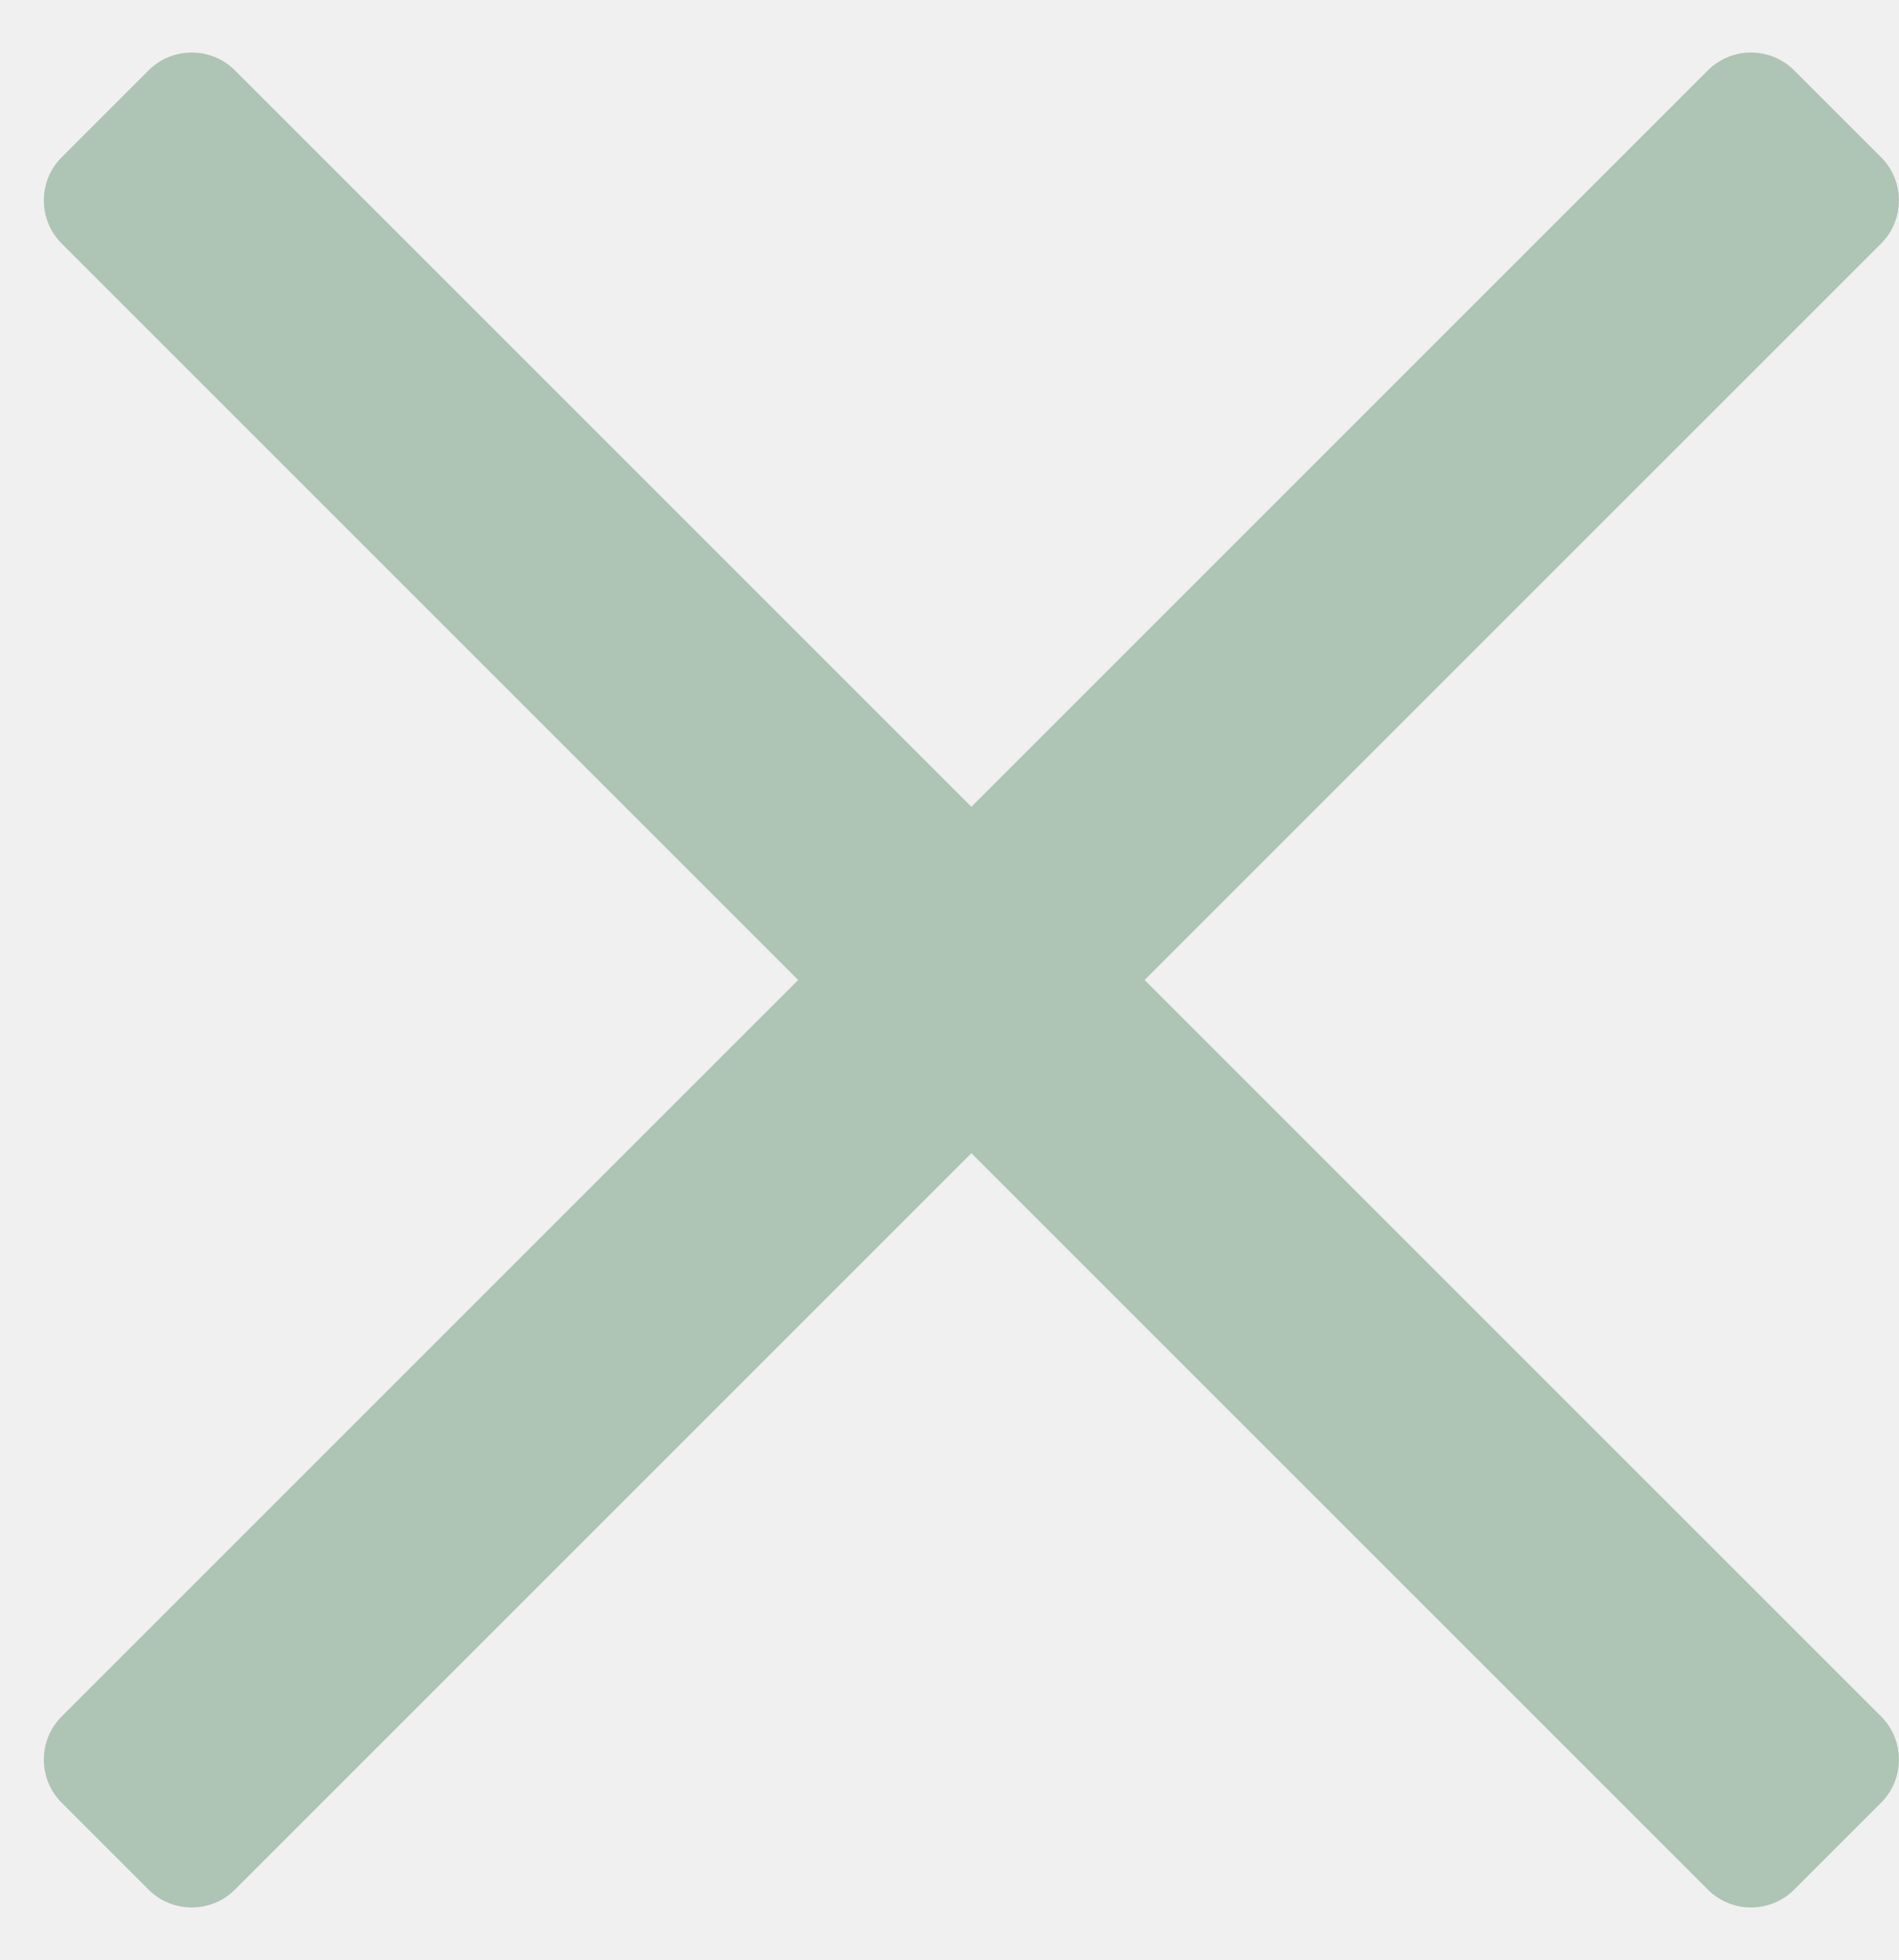
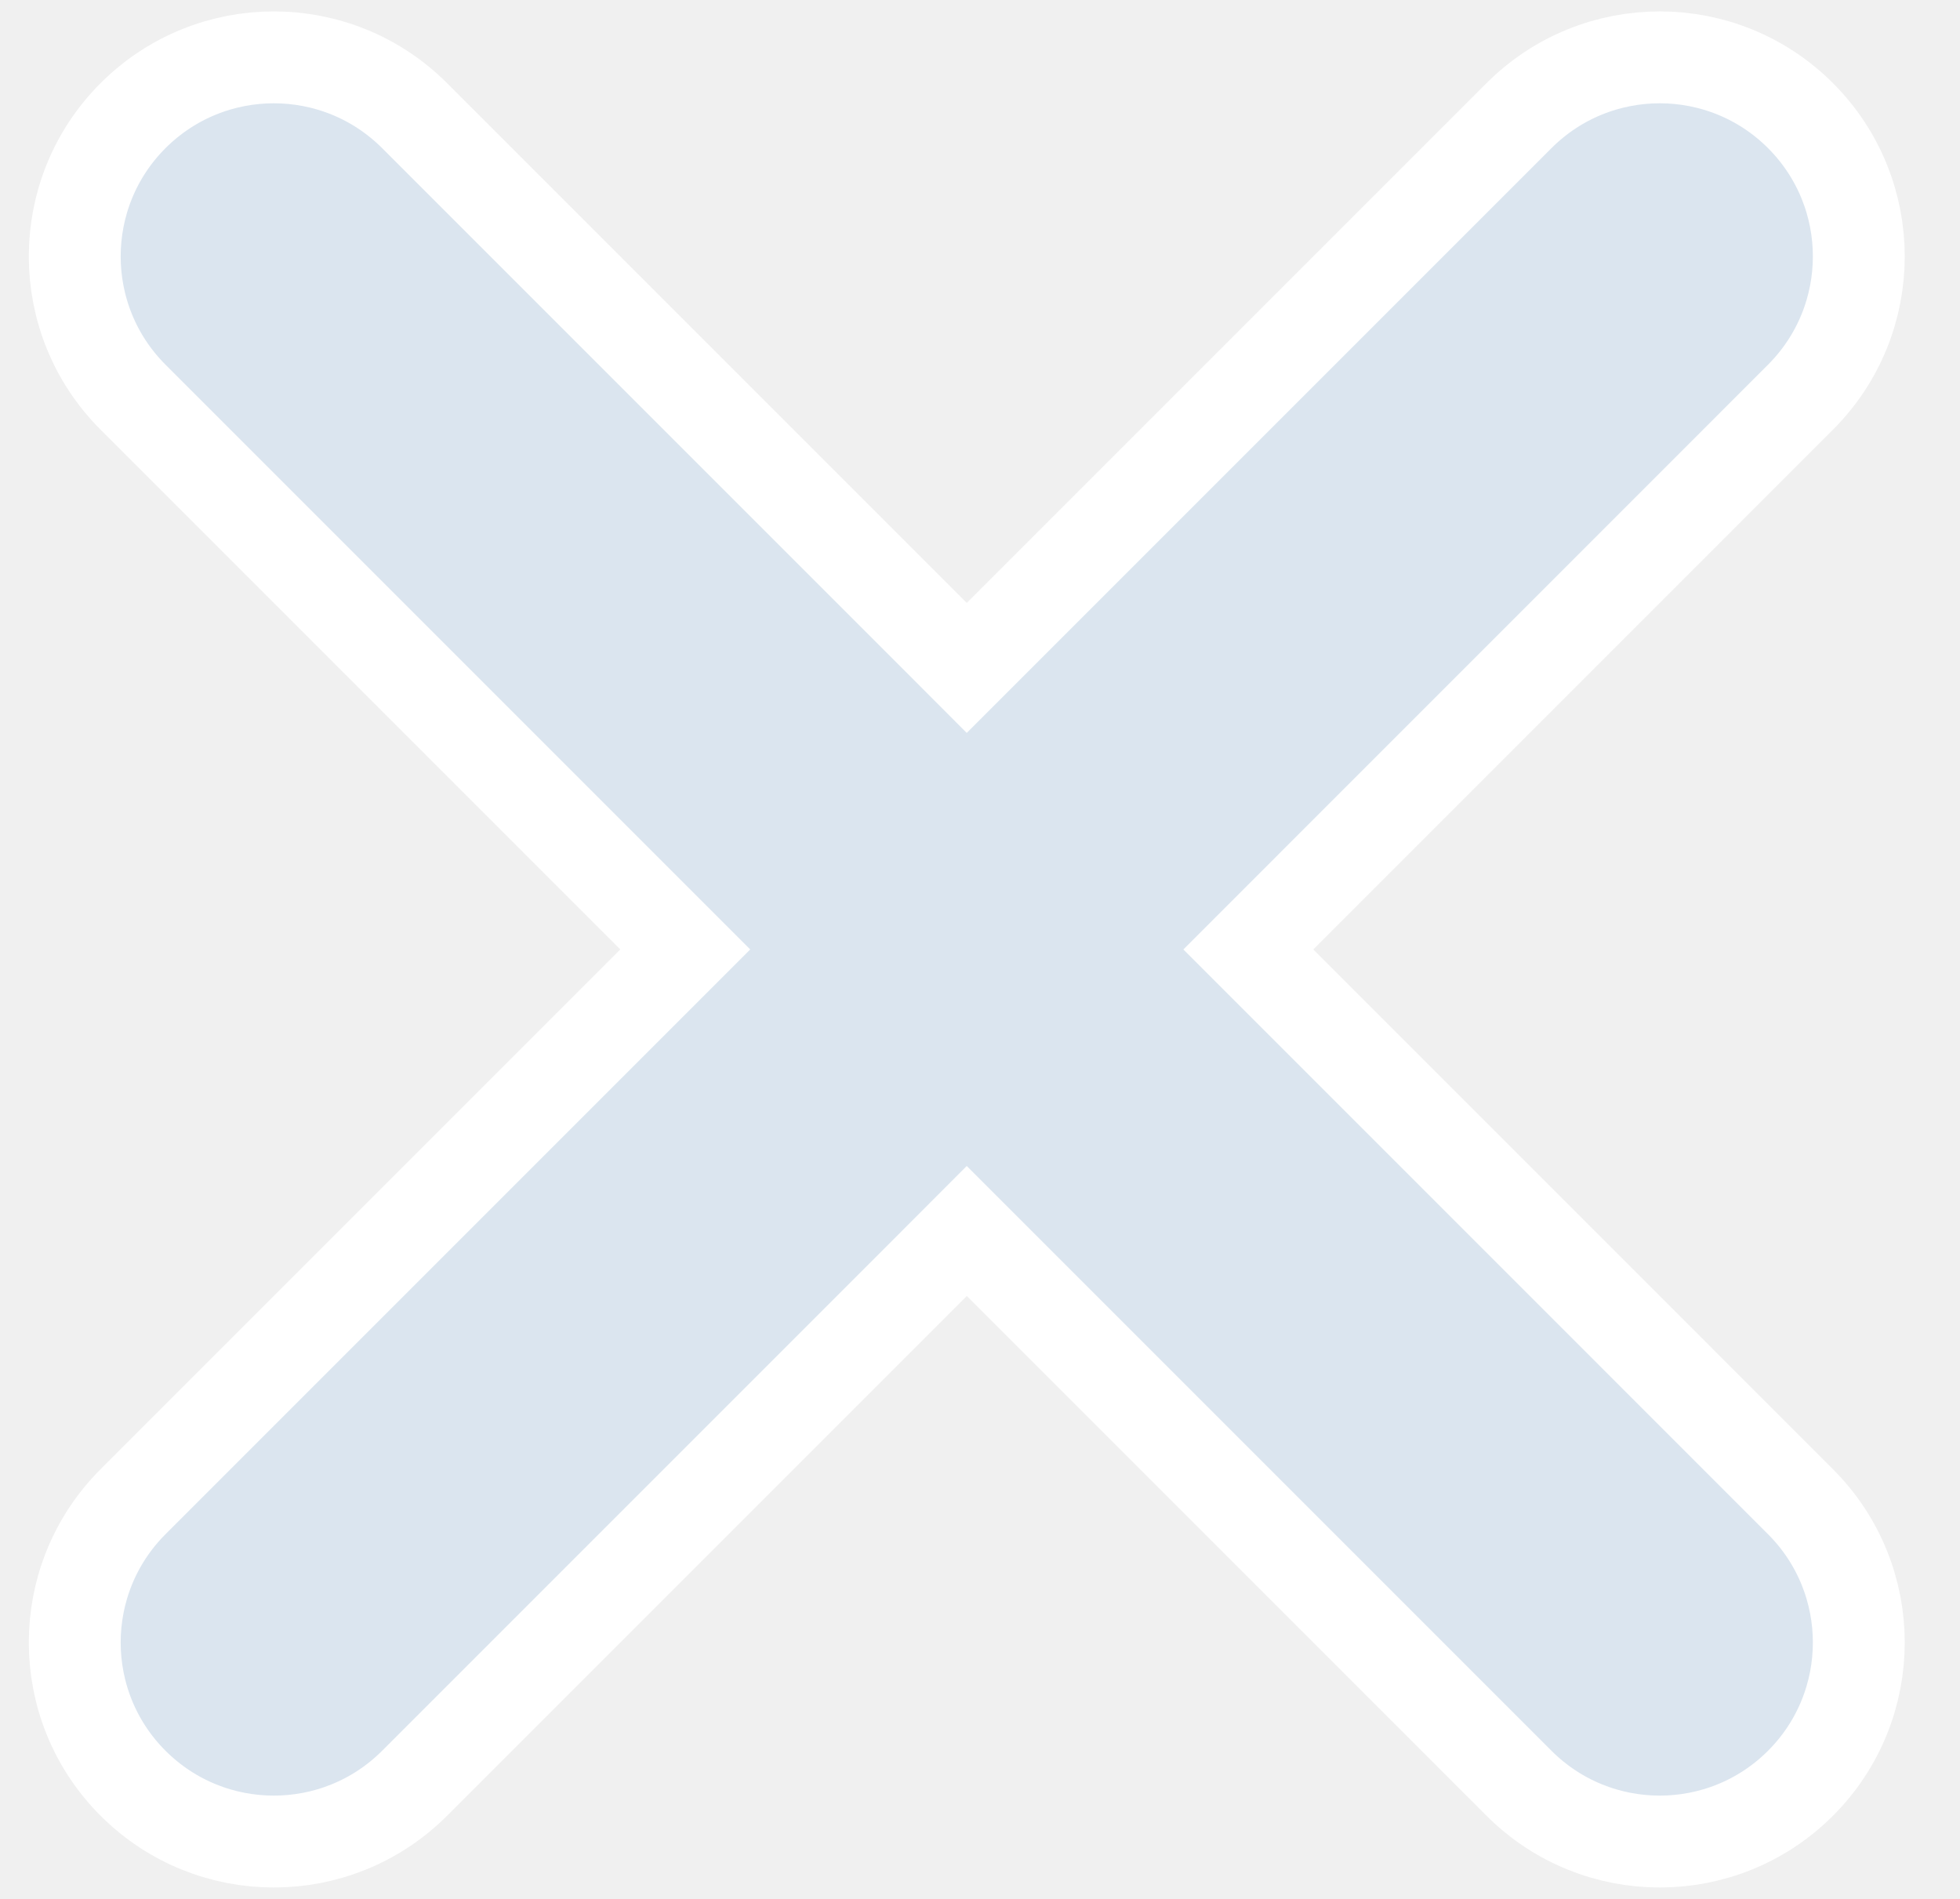
- <svg xmlns="http://www.w3.org/2000/svg" width="31" height="32" viewBox="0 0 31 32" fill="none">
-   <path d="M1.009 29.435C0.618 29.044 0.618 28.411 1.009 28.021L27.879 1.151C28.269 0.76 28.902 0.76 29.293 1.151L30.707 2.565C31.098 2.955 31.098 3.589 30.707 3.979L3.837 30.849C3.447 31.24 2.813 31.24 2.423 30.849L1.009 29.435Z" fill="#AEC4B4" />
-   <path d="M29.293 30.849C28.902 31.24 28.269 31.24 27.879 30.849L1.009 3.979C0.618 3.589 0.618 2.955 1.009 2.565L2.423 1.151C2.813 0.76 3.447 0.76 3.837 1.151L30.707 28.021C31.098 28.411 31.098 29.044 30.707 29.435L29.293 30.849Z" fill="#AEC4B4" />
+ <svg xmlns="http://www.w3.org/2000/svg" width="32" height="31" viewBox="0 0 32 31" fill="none">
+   <path d="M20.911 14.97L20.381 15.5L20.911 16.03L29.396 24.516C30.665 25.785 30.665 27.843 29.396 29.112C28.127 30.381 26.069 30.381 24.8 29.112L16.315 20.627L15.784 20.096L15.254 20.627L6.769 29.112C5.499 30.381 3.442 30.381 2.172 29.112C0.903 27.843 0.903 25.785 2.172 24.516L10.658 16.03L11.188 15.5L10.658 14.97L2.172 6.484C0.903 5.215 0.903 3.157 2.172 1.888C3.442 0.619 5.499 0.619 6.769 1.888L15.254 10.373L15.784 10.904L16.315 10.373L24.8 1.888C26.069 0.619 28.127 0.619 29.396 1.888C30.665 3.157 30.665 5.215 29.396 6.484L20.911 14.97Z" fill="#DBE5EF" stroke="white" stroke-width="1.5" />
</svg>
